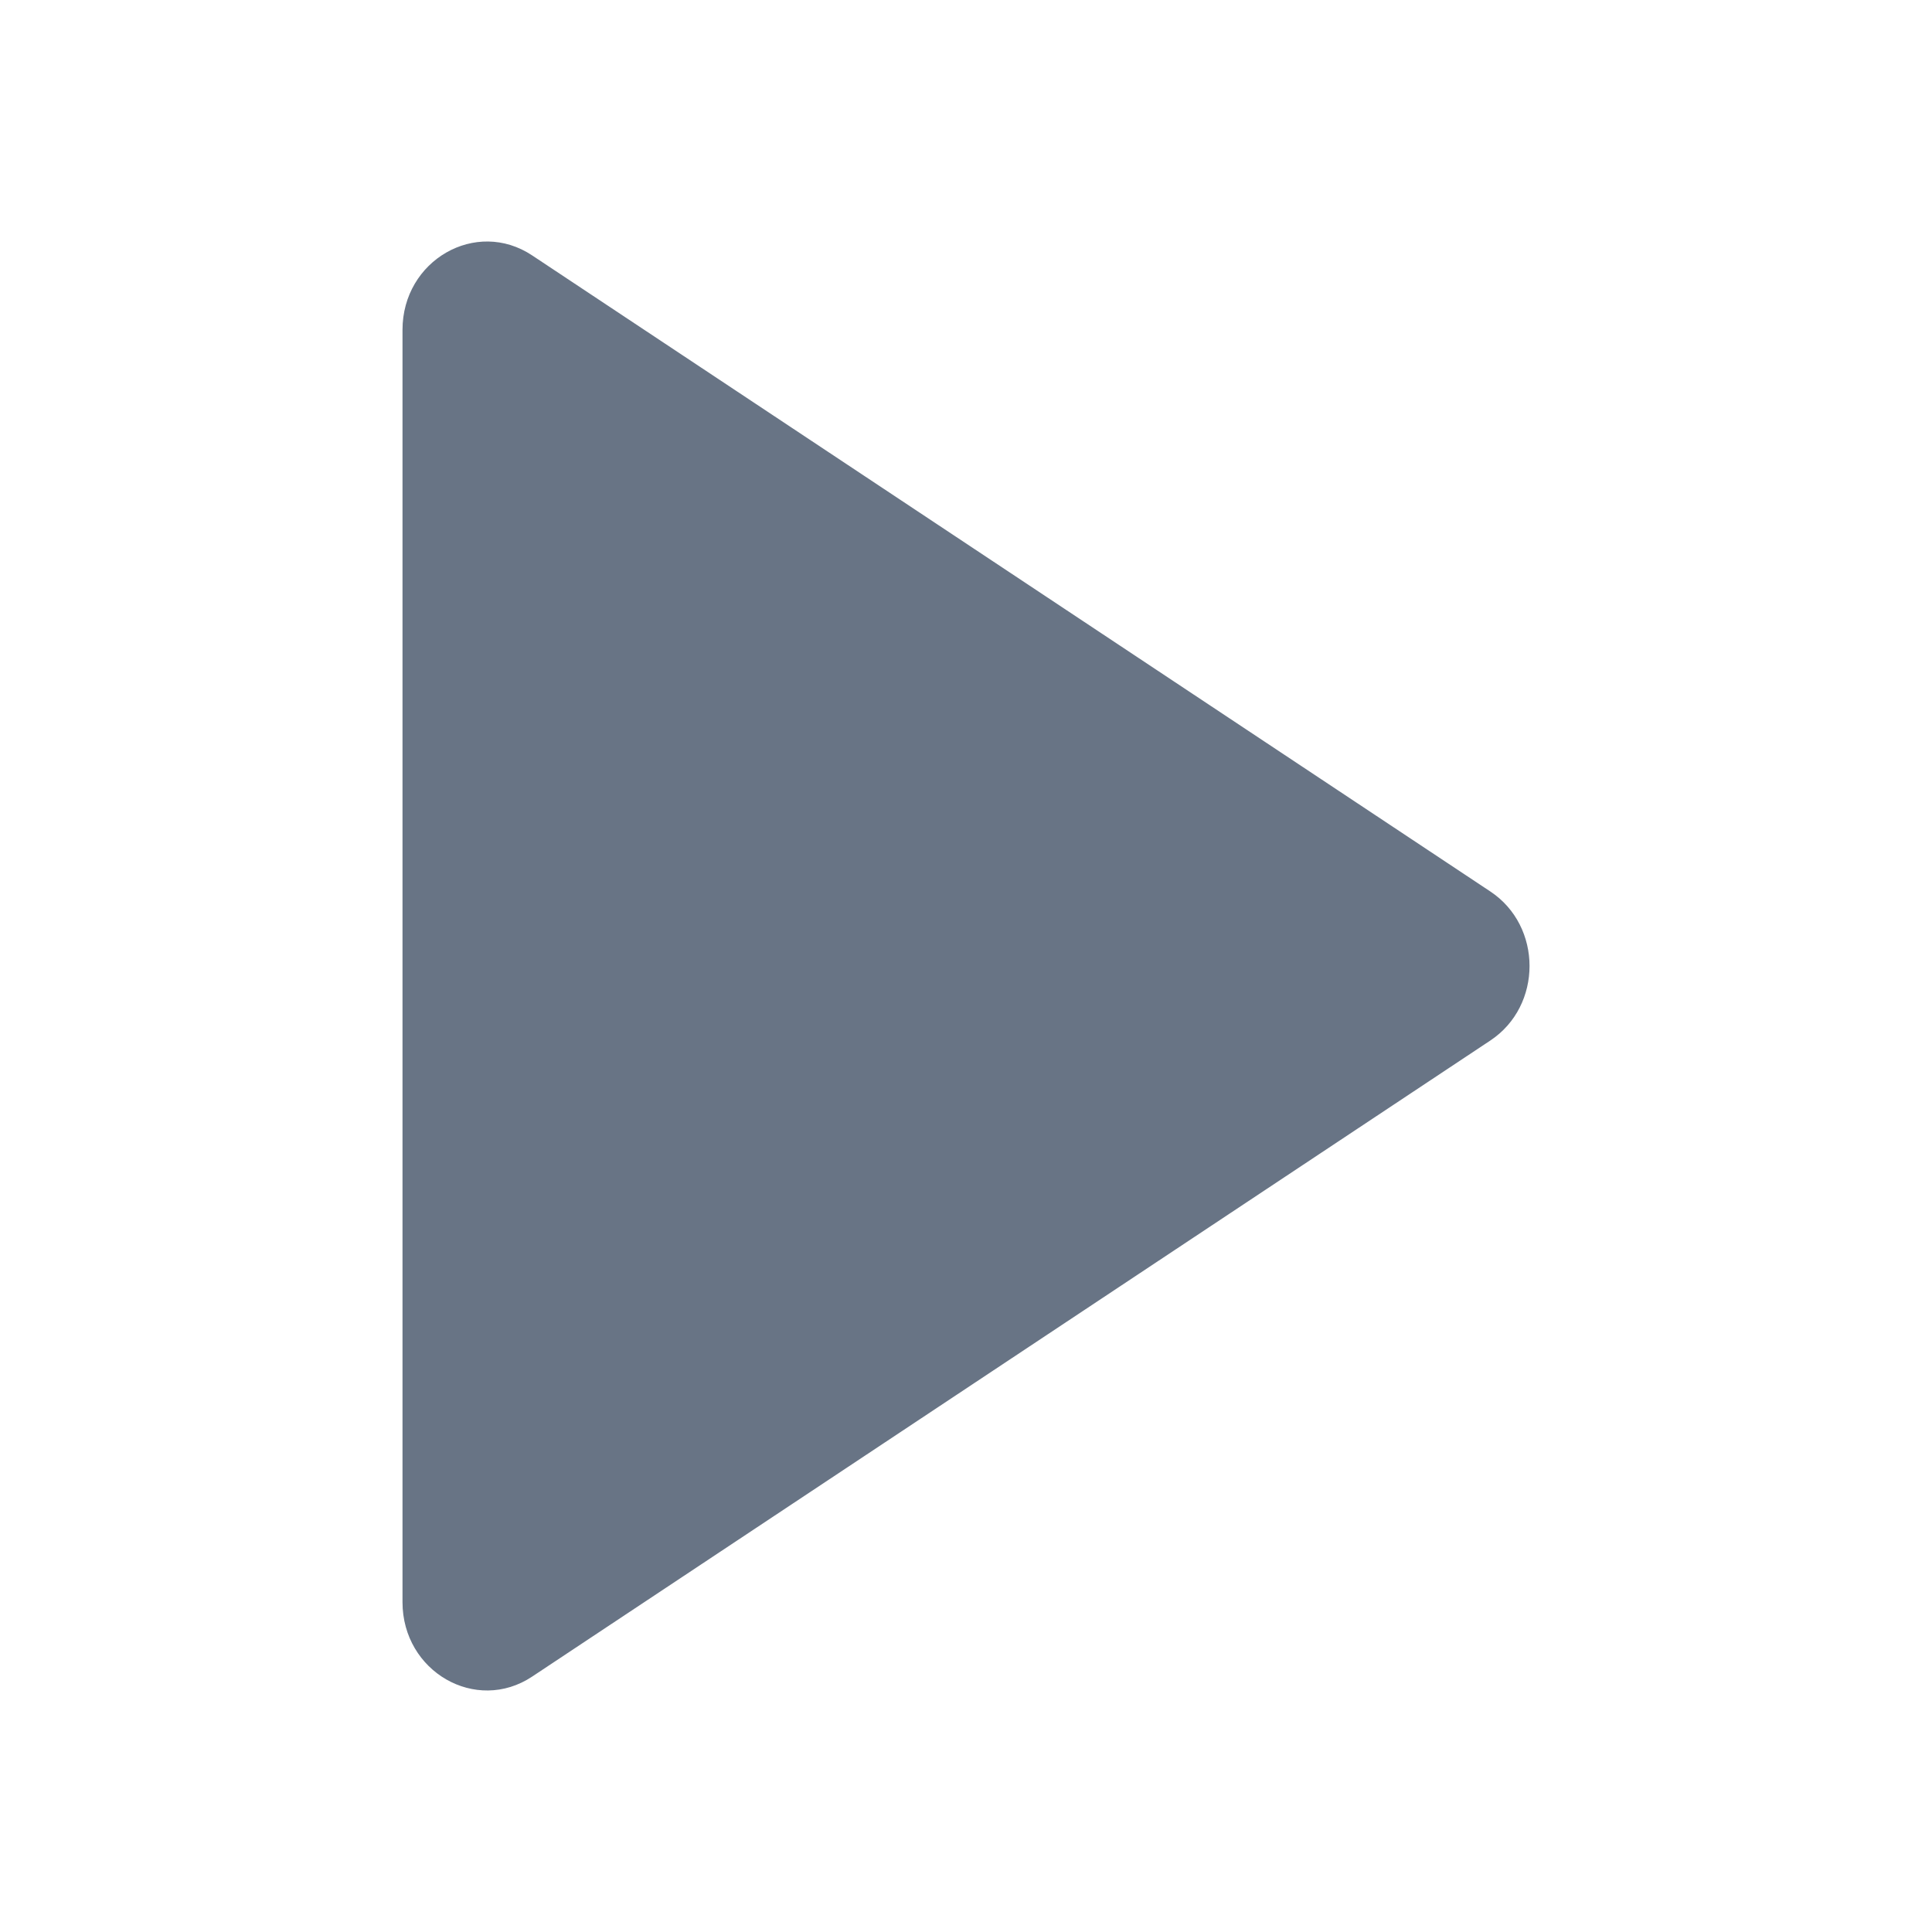
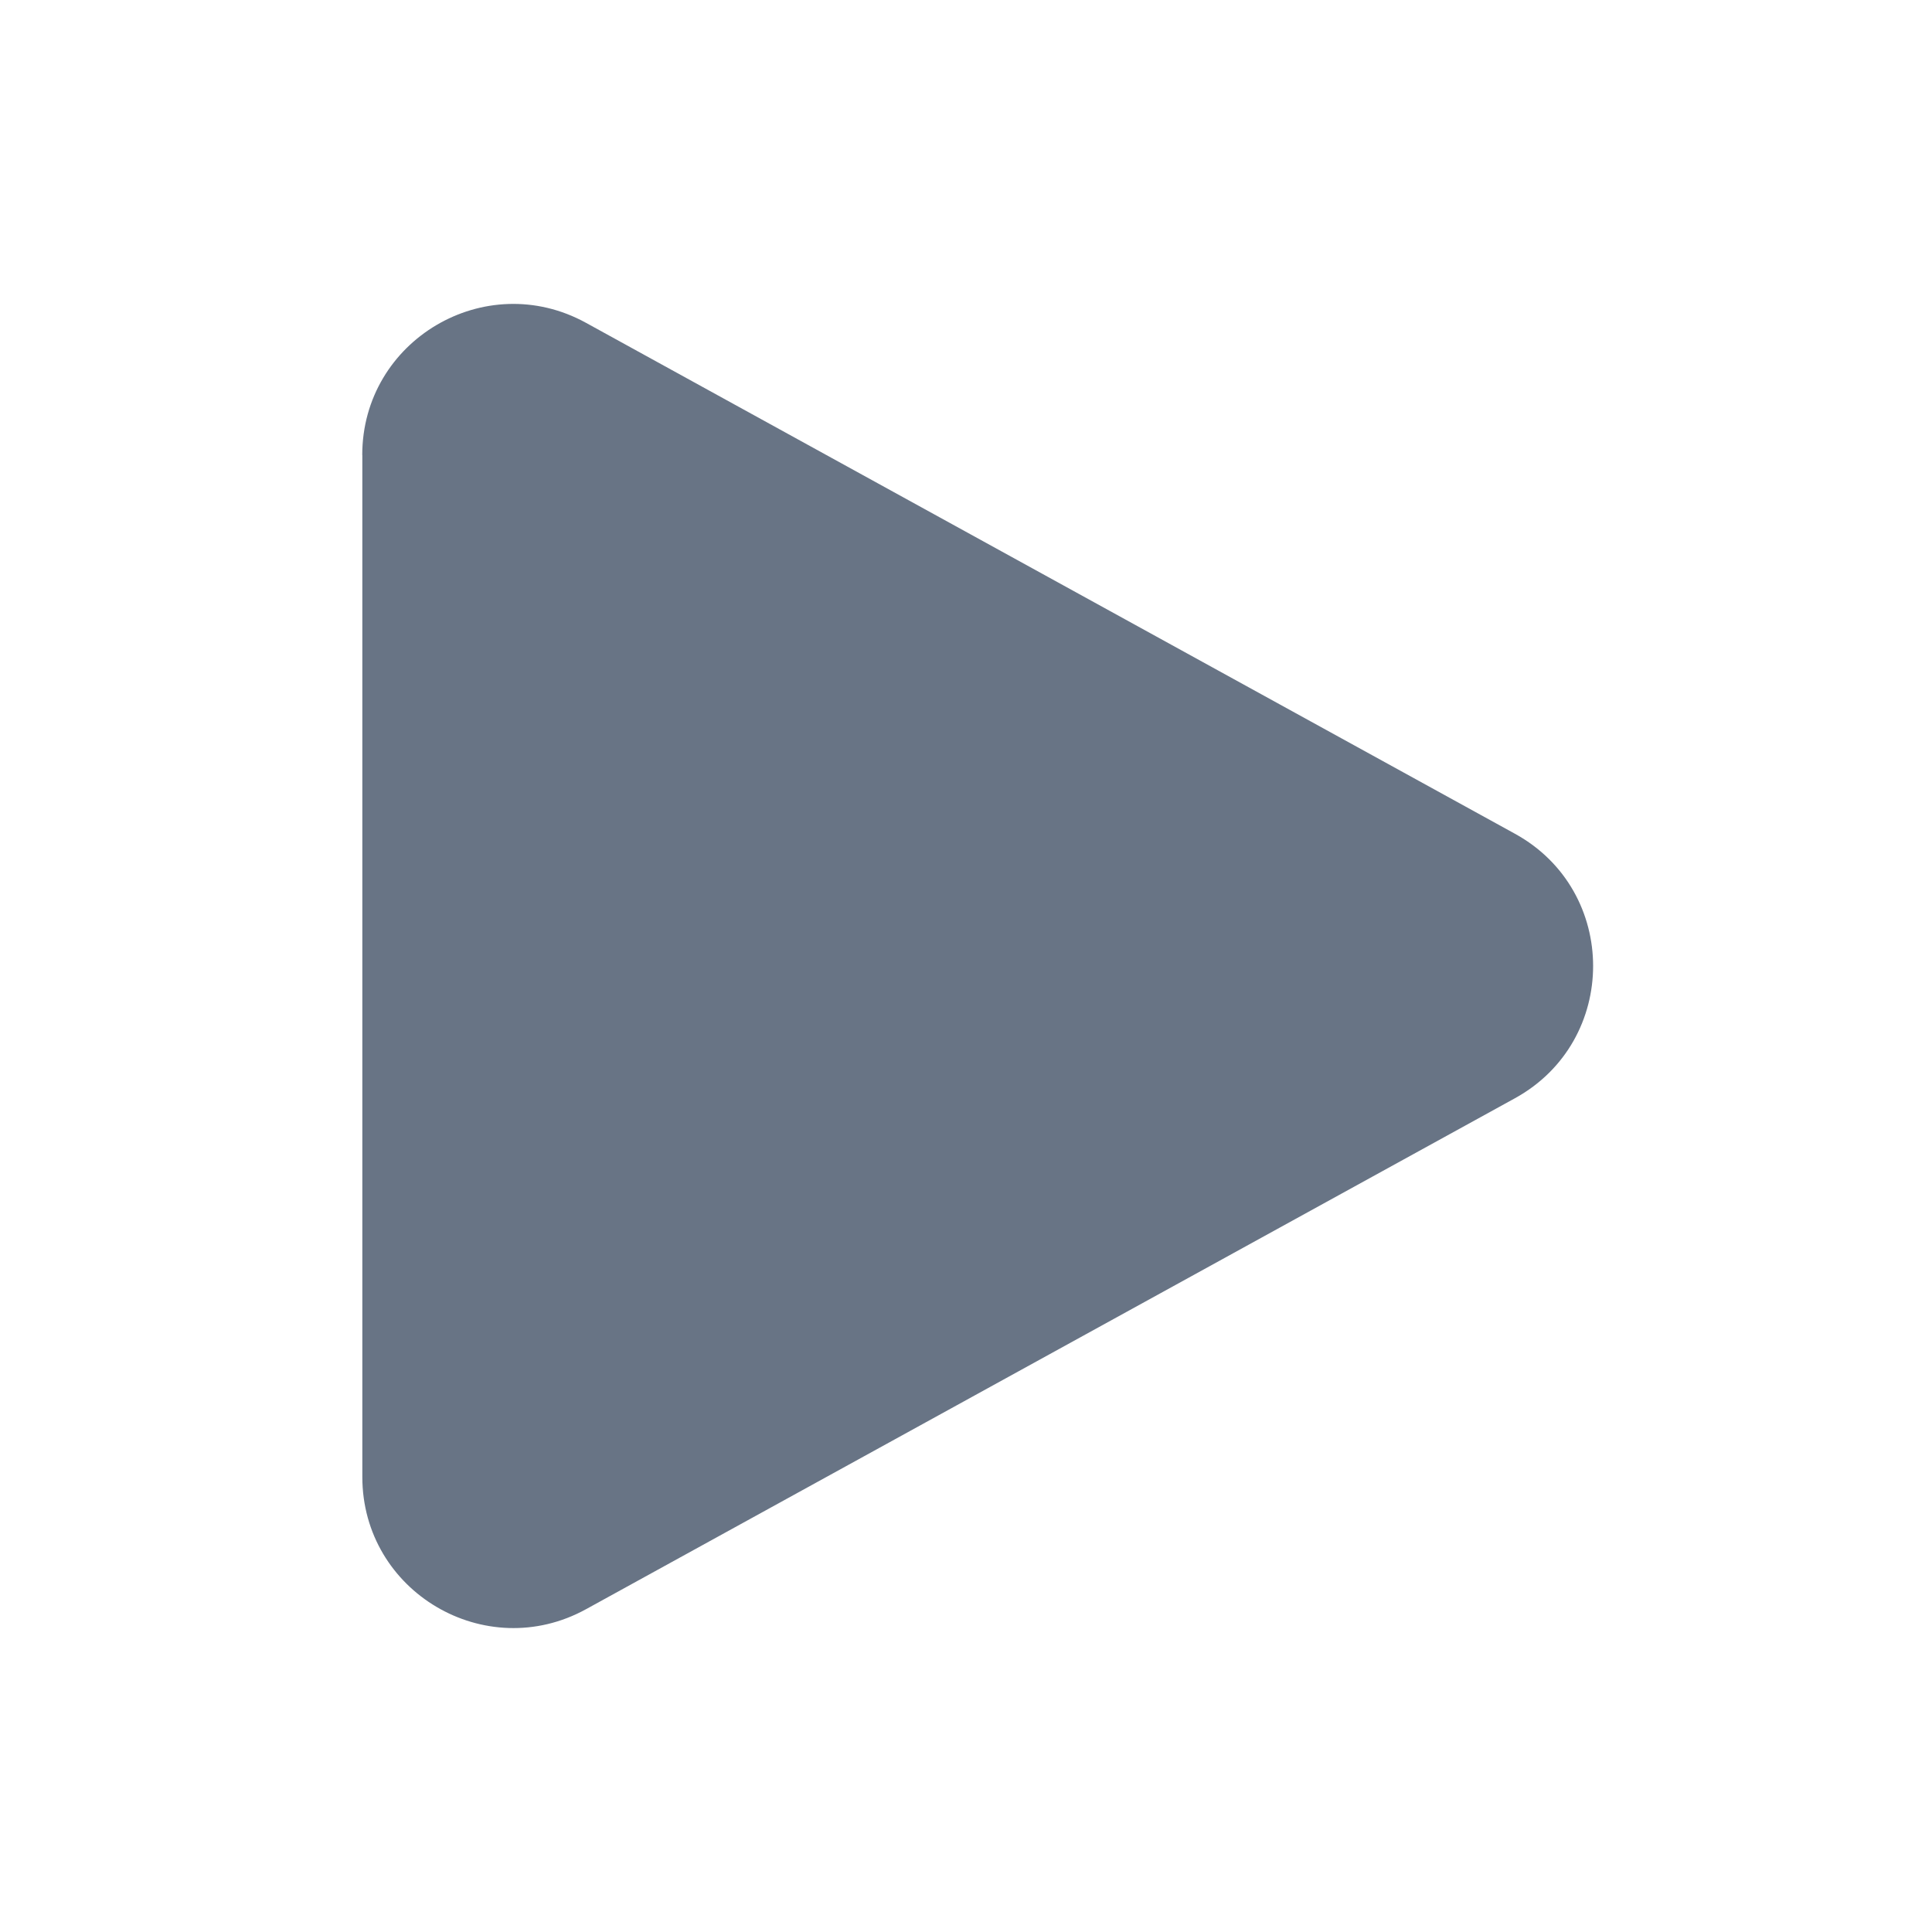
<svg xmlns="http://www.w3.org/2000/svg" fill="none" viewBox="0 0 24 24">
-   <path fill="#687485" d="M18.513 12.926c.65-.431.65-1.421 0-1.852L6.611 3.173C5.913 2.709 5 3.233 5 4.098v15.804c0 .864.913 1.389 1.611.925l11.902-7.901Z" />
+   <path fill="#687485" fill-rule="evenodd" d="M4.5 5.653c0-1.427 1.529-2.33 2.779-1.643l11.54 6.347c1.295.712 1.295 2.573 0 3.286L7.28 19.99c-1.25.687-2.779-.217-2.779-1.643V5.653Z" clip-rule="evenodd" />
</svg>
